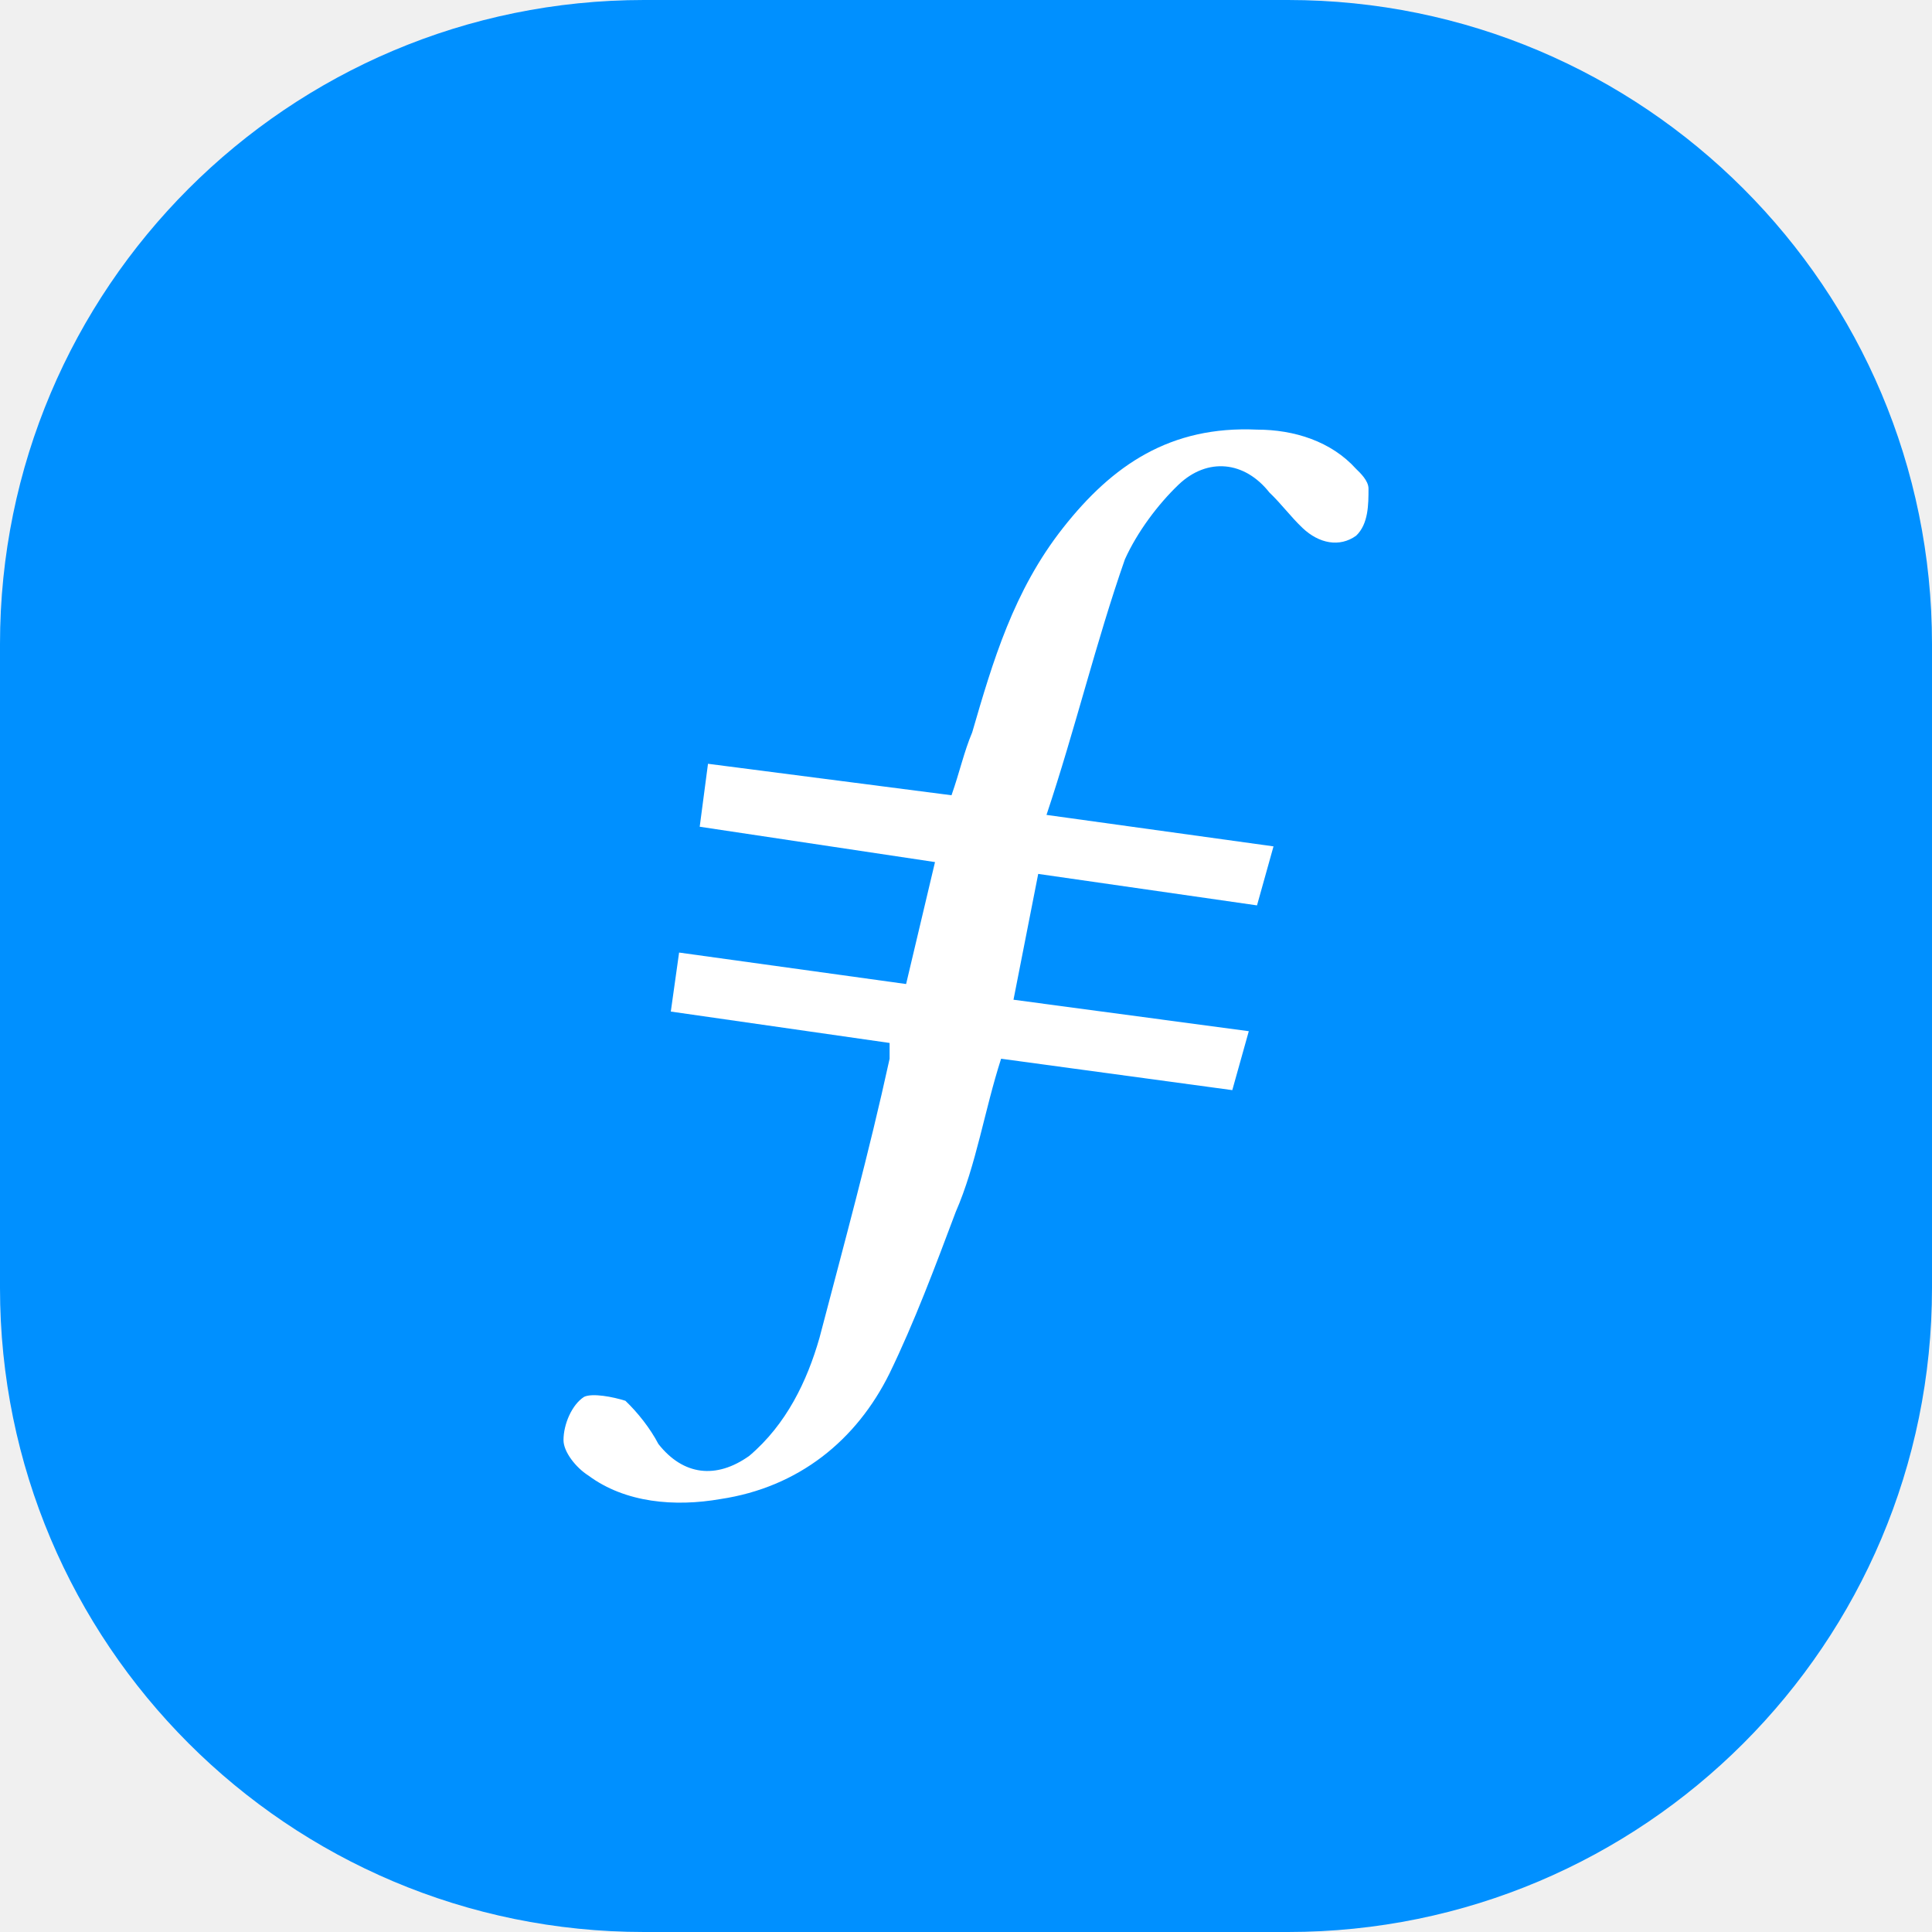
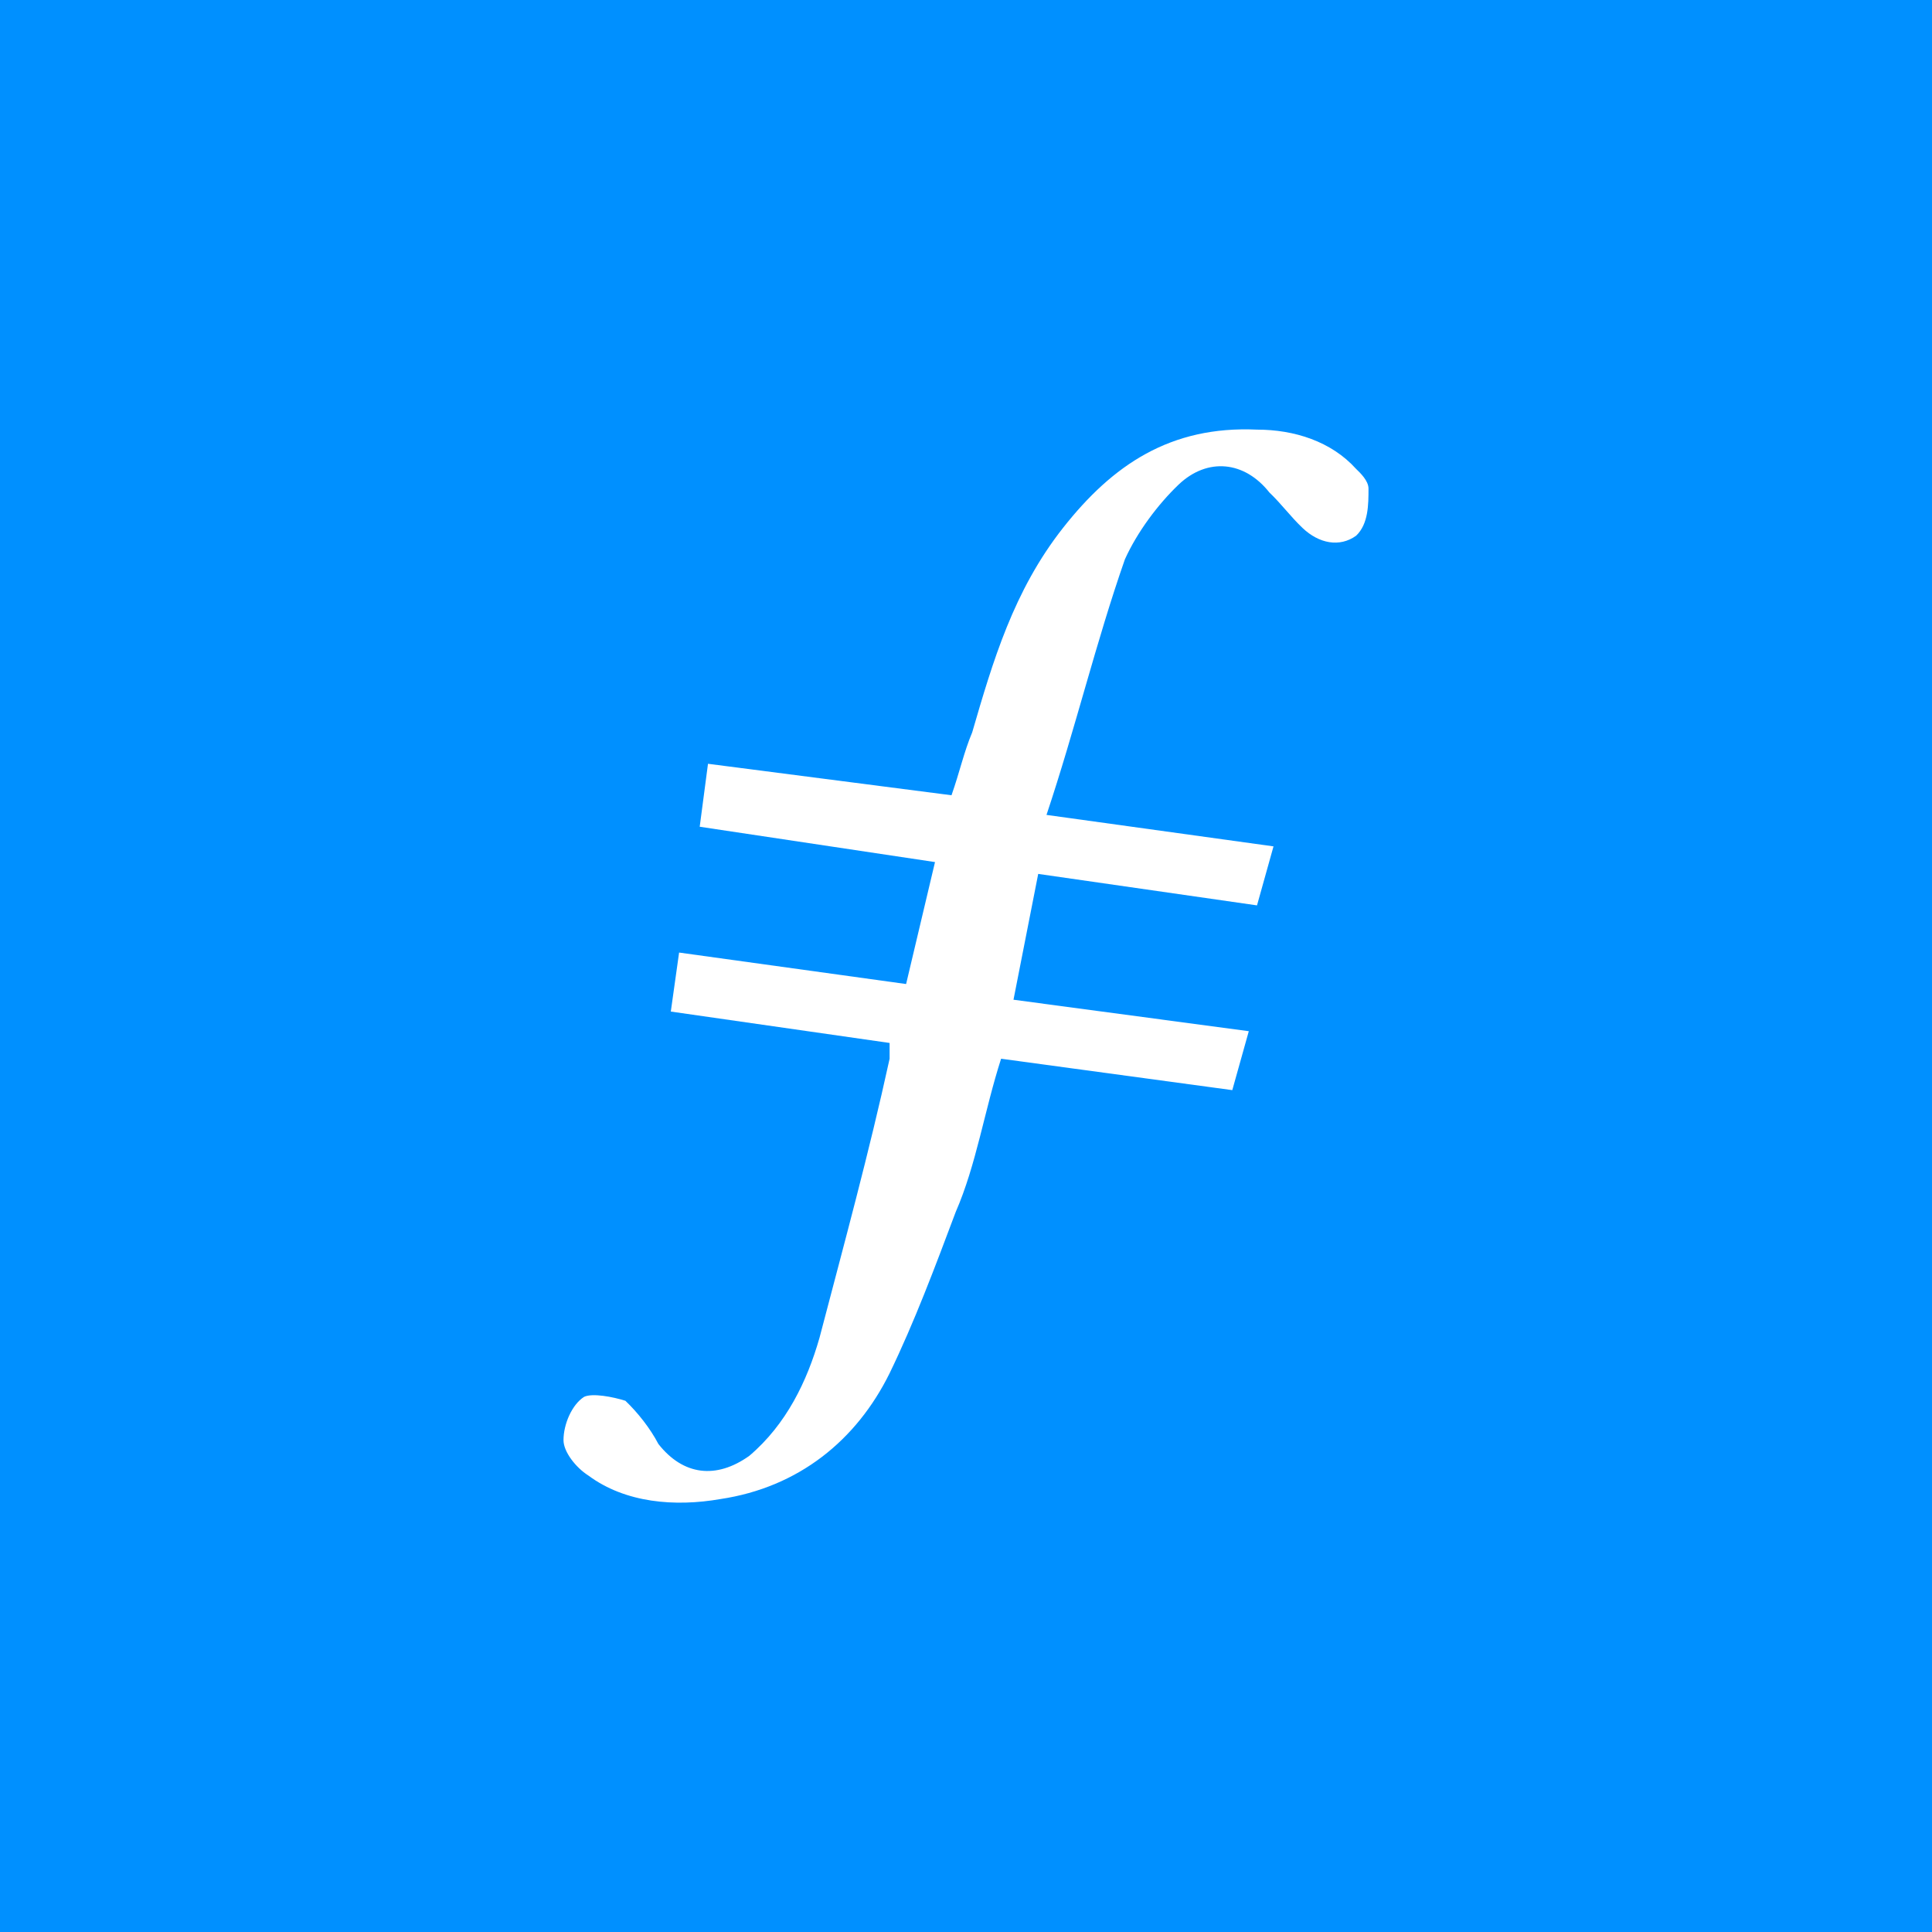
<svg xmlns="http://www.w3.org/2000/svg" viewBox="0 0 24 24" fill="none">
-   <path d="M0 8C0 3.582 3.582 0 8 0H16C20.418 0 24 3.582 24 8V16C24 20.418 20.418 24 16 24H8C3.582 24 0 20.418 0 16V8Z" fill="#0090FF" />
+   <rect width="24" height="24" fill="#0090FF" />
  <mask id="FileCoinBadge_a" style="mask-type:alpha" maskUnits="userSpaceOnUse" x="0" y="0" width="24" height="24">
    <path fill-rule="evenodd" clip-rule="evenodd" d="M0 0H24V24H0V0Z" fill="white" />
  </mask>
  <g mask="url(#FileCoinBadge_a)">
    <path fill-rule="evenodd" clip-rule="evenodd" d="M12 22C6.5 22 2 17.5 2 11.95C2.05 6.45 6.5 1.95 12.05 2C17.55 2.05 22 6.5 22 12.1C21.95 17.55 17.5 22 12 22Z" fill="#0090FF" />
    <path fill-rule="evenodd" clip-rule="evenodd" d="M12.897 10.856L12.59 12.419L15.513 12.81L15.308 13.542L12.436 13.152C12.231 13.787 12.128 14.47 11.872 15.056C11.615 15.74 11.359 16.424 11.051 17.059C10.641 17.89 9.923 18.476 8.949 18.622C8.385 18.72 7.769 18.671 7.308 18.329C7.154 18.231 7 18.036 7 17.89C7 17.694 7.103 17.45 7.256 17.352C7.359 17.303 7.615 17.352 7.769 17.401C7.923 17.548 8.077 17.743 8.179 17.938C8.487 18.329 8.897 18.378 9.308 18.085C9.769 17.694 10.026 17.157 10.18 16.619C10.487 15.447 10.795 14.324 11.051 13.152V12.956L8.333 12.566L8.436 11.833L11.256 12.224L11.615 10.709L8.692 10.27L8.795 9.488L11.82 9.879C11.923 9.586 11.974 9.342 12.077 9.098C12.333 8.218 12.59 7.339 13.205 6.558C13.82 5.776 14.539 5.288 15.615 5.337C16.077 5.337 16.538 5.483 16.846 5.825C16.897 5.874 17 5.972 17 6.069C17 6.265 17 6.509 16.846 6.655C16.641 6.802 16.385 6.753 16.18 6.558C16.026 6.411 15.923 6.265 15.769 6.118C15.461 5.727 15 5.679 14.641 6.02C14.385 6.265 14.128 6.607 13.974 6.948C13.615 7.974 13.359 9.049 13 10.123L15.82 10.514L15.615 11.247L12.897 10.856Z" fill="white" />
  </g>
</svg>
